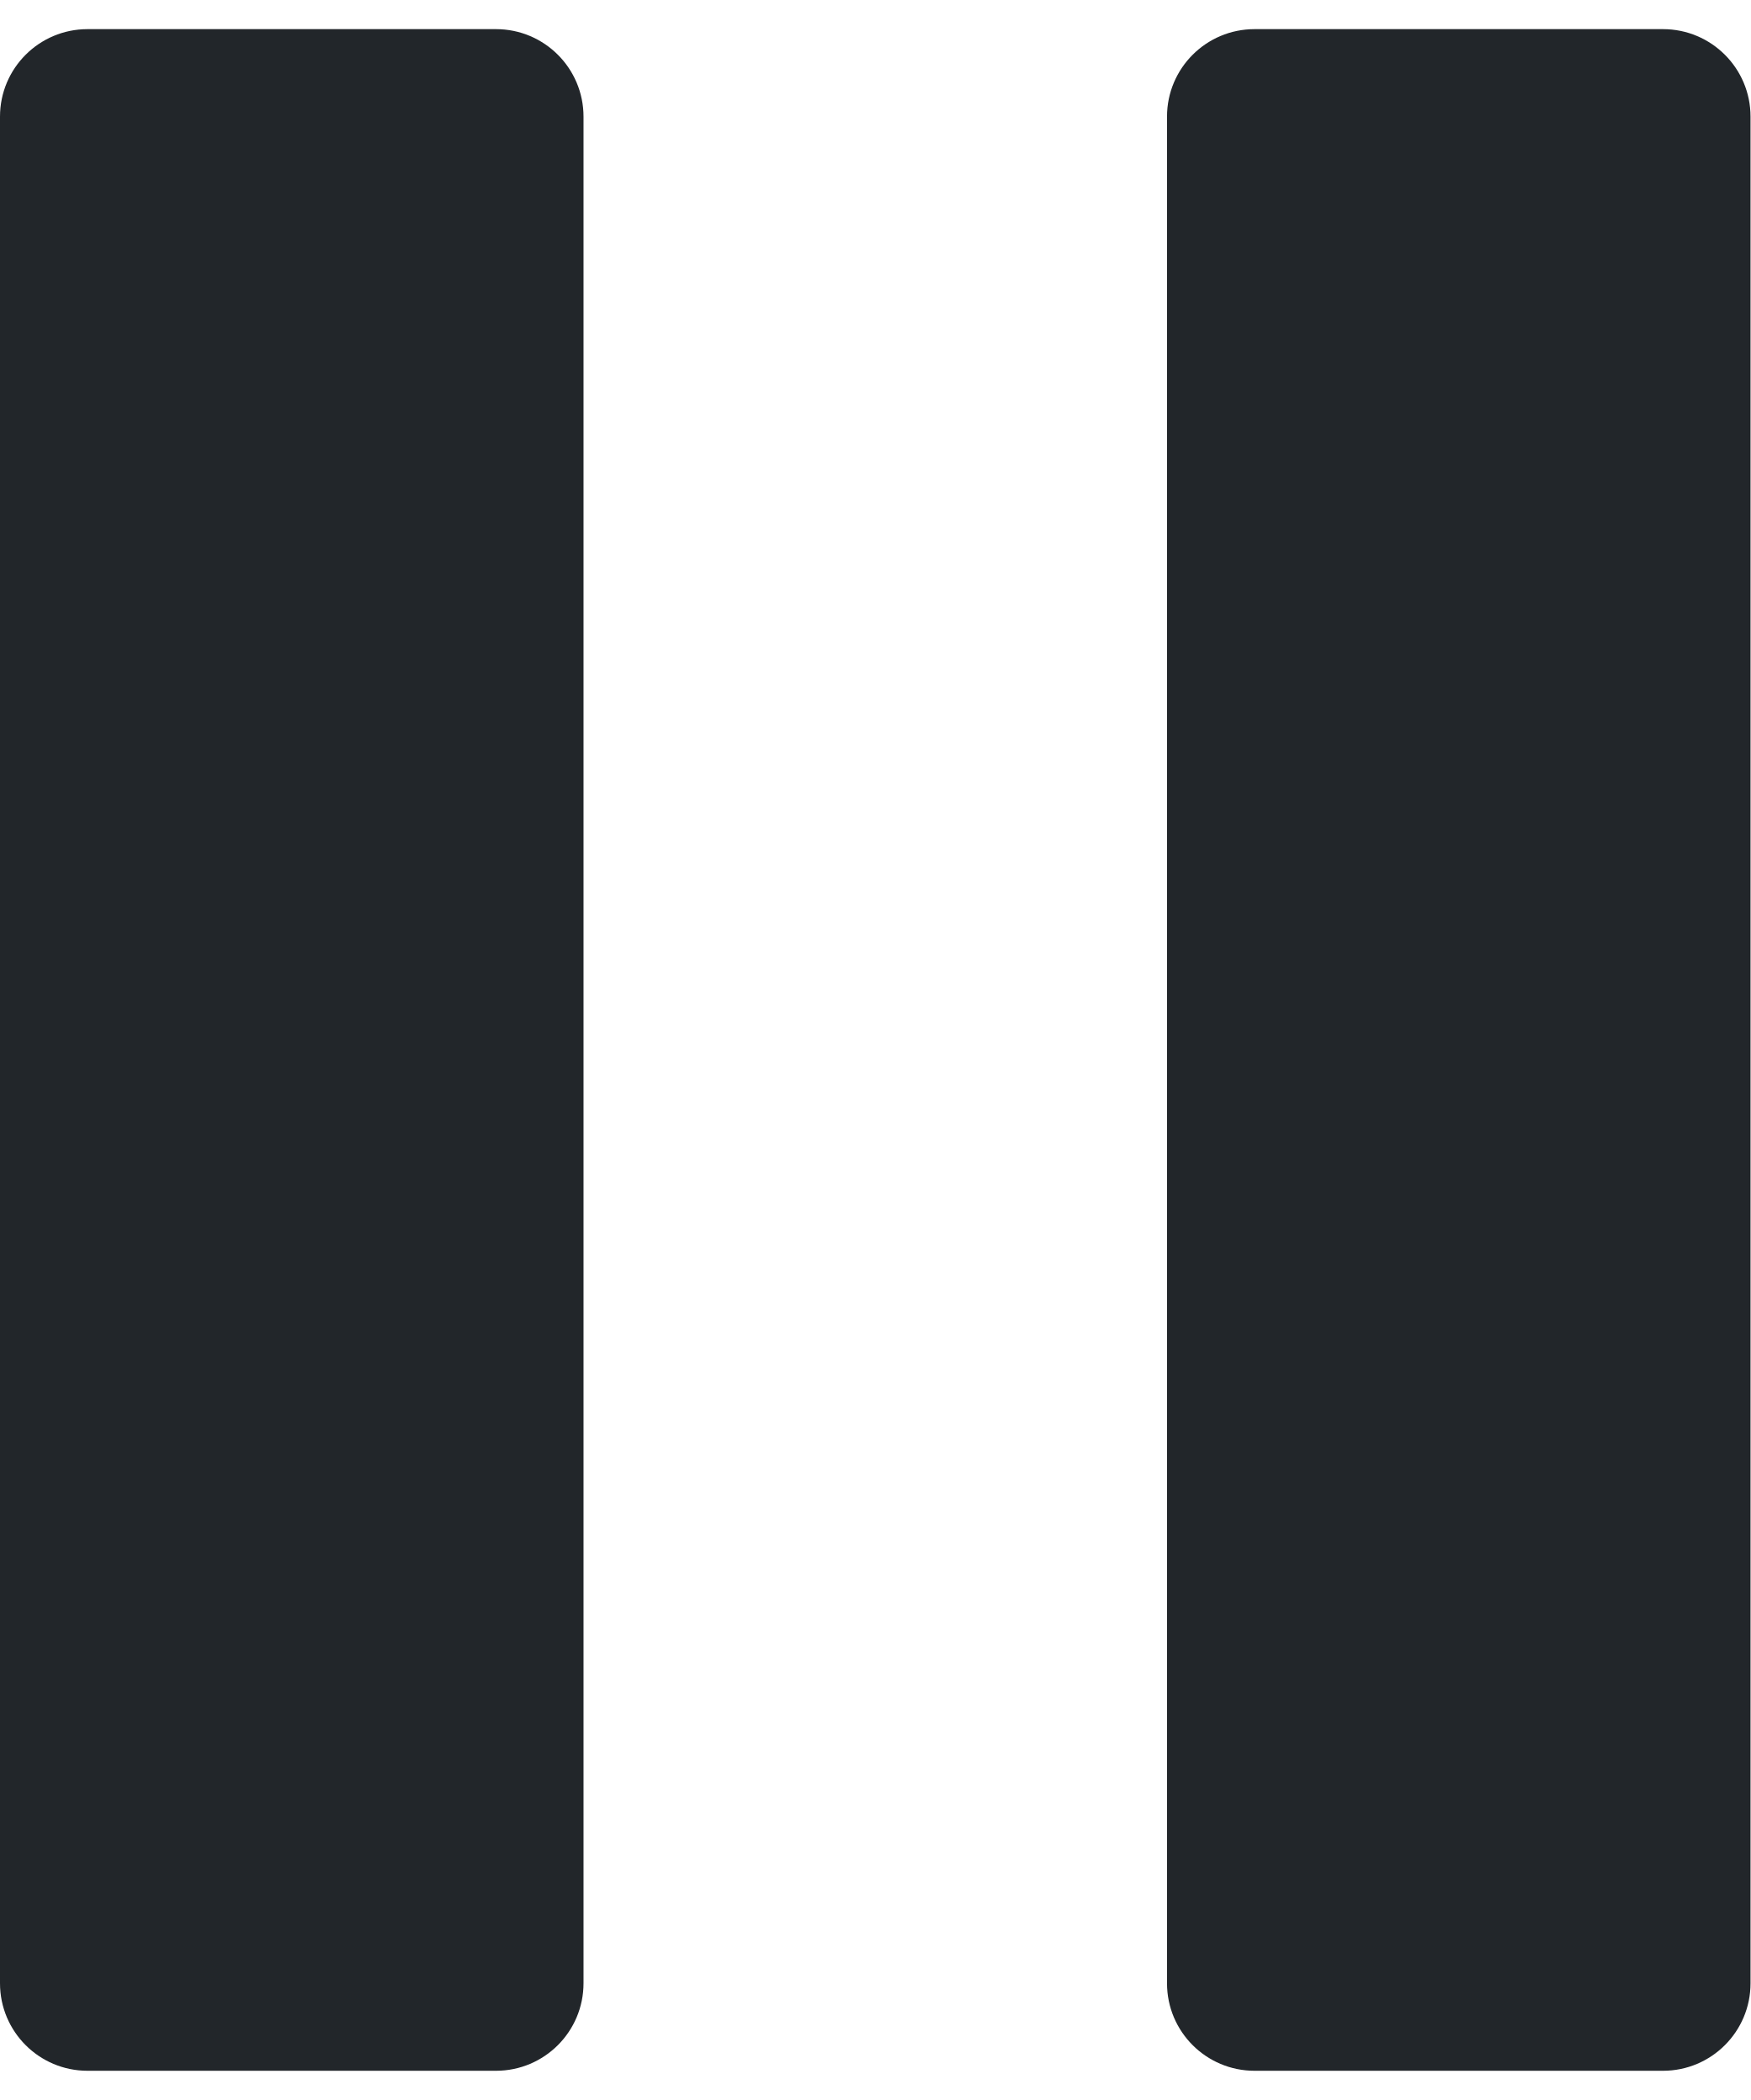
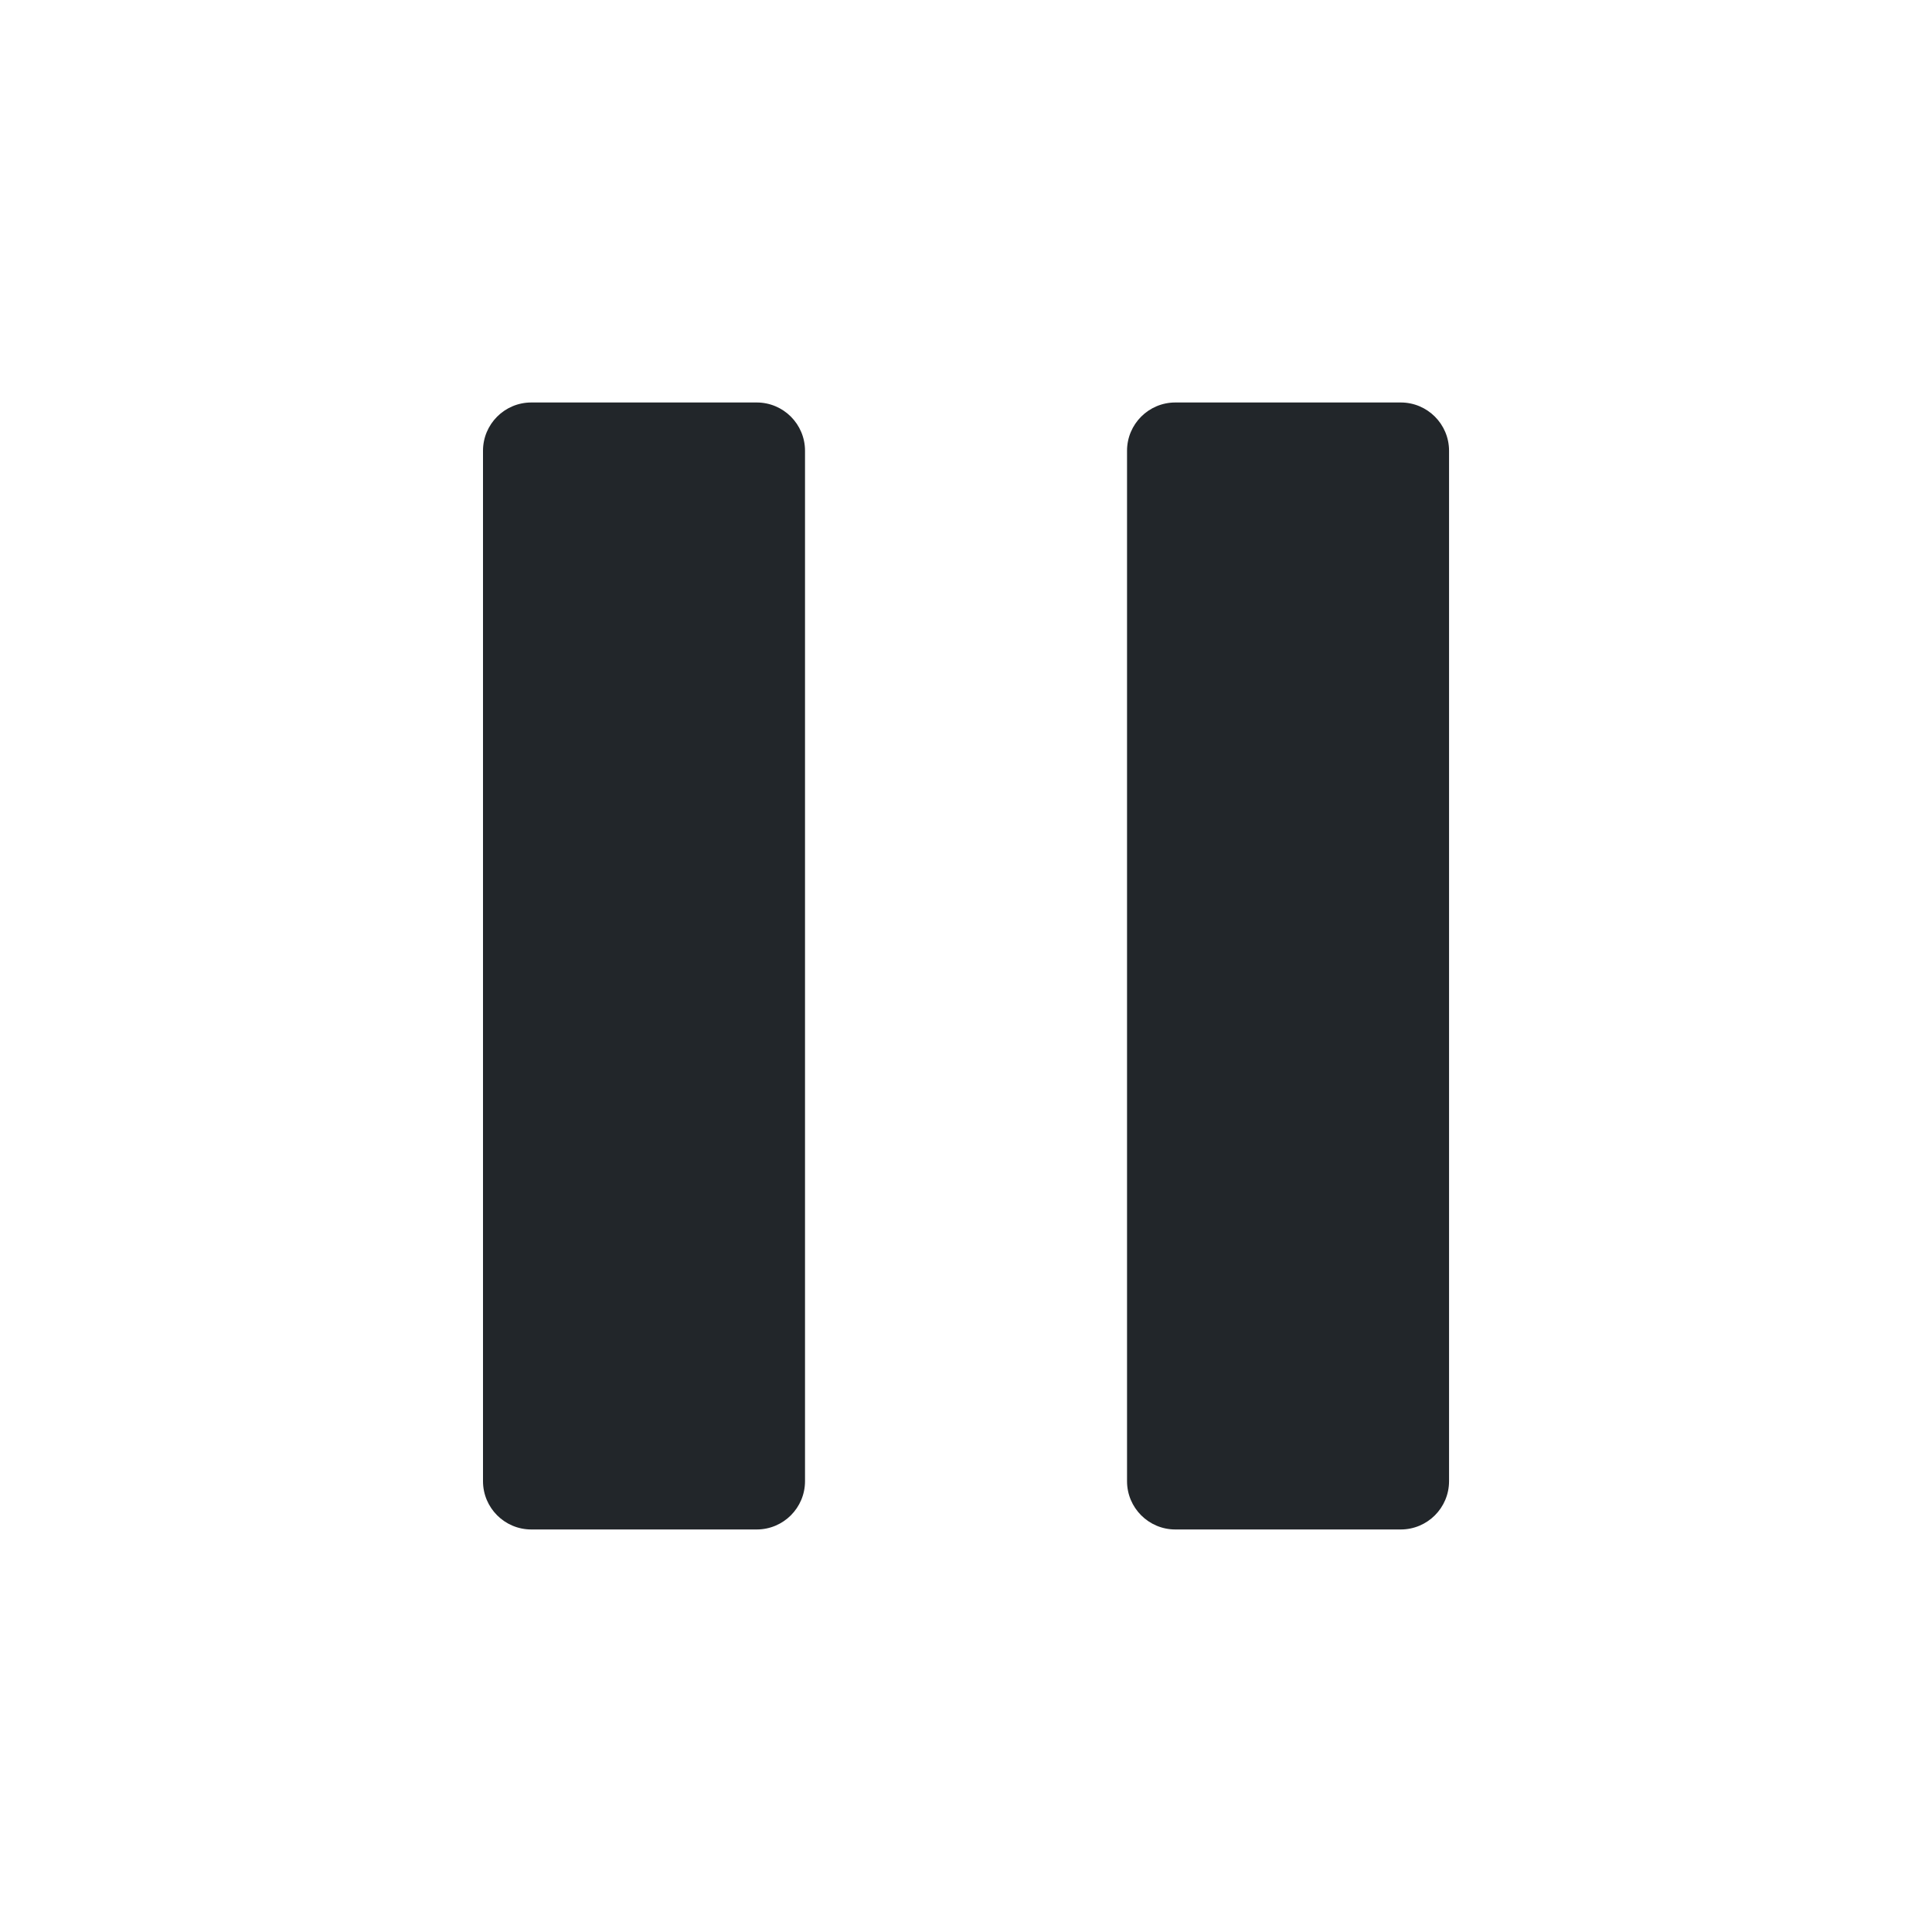
- <svg xmlns="http://www.w3.org/2000/svg" width="20" height="24" viewBox="0 0 20 24" fill="none">
-   <rect y="0.333" width="6.667" height="23.333" rx="1" fill="#22262A" />
-   <rect x="13.334" y="0.333" width="6.667" height="23.333" rx="1" fill="#22262A" />
+ <svg xmlns="http://www.w3.org/2000/svg" width="40" height="40" viewBox="0 0 40 40" fill="none">
+   <rect x="10" y="8.333" width="6.667" height="23.333" rx="1" fill="#22262A" />
+   <rect x="23.334" y="8.333" width="6.667" height="23.333" rx="1" fill="#22262A" />
</svg>
